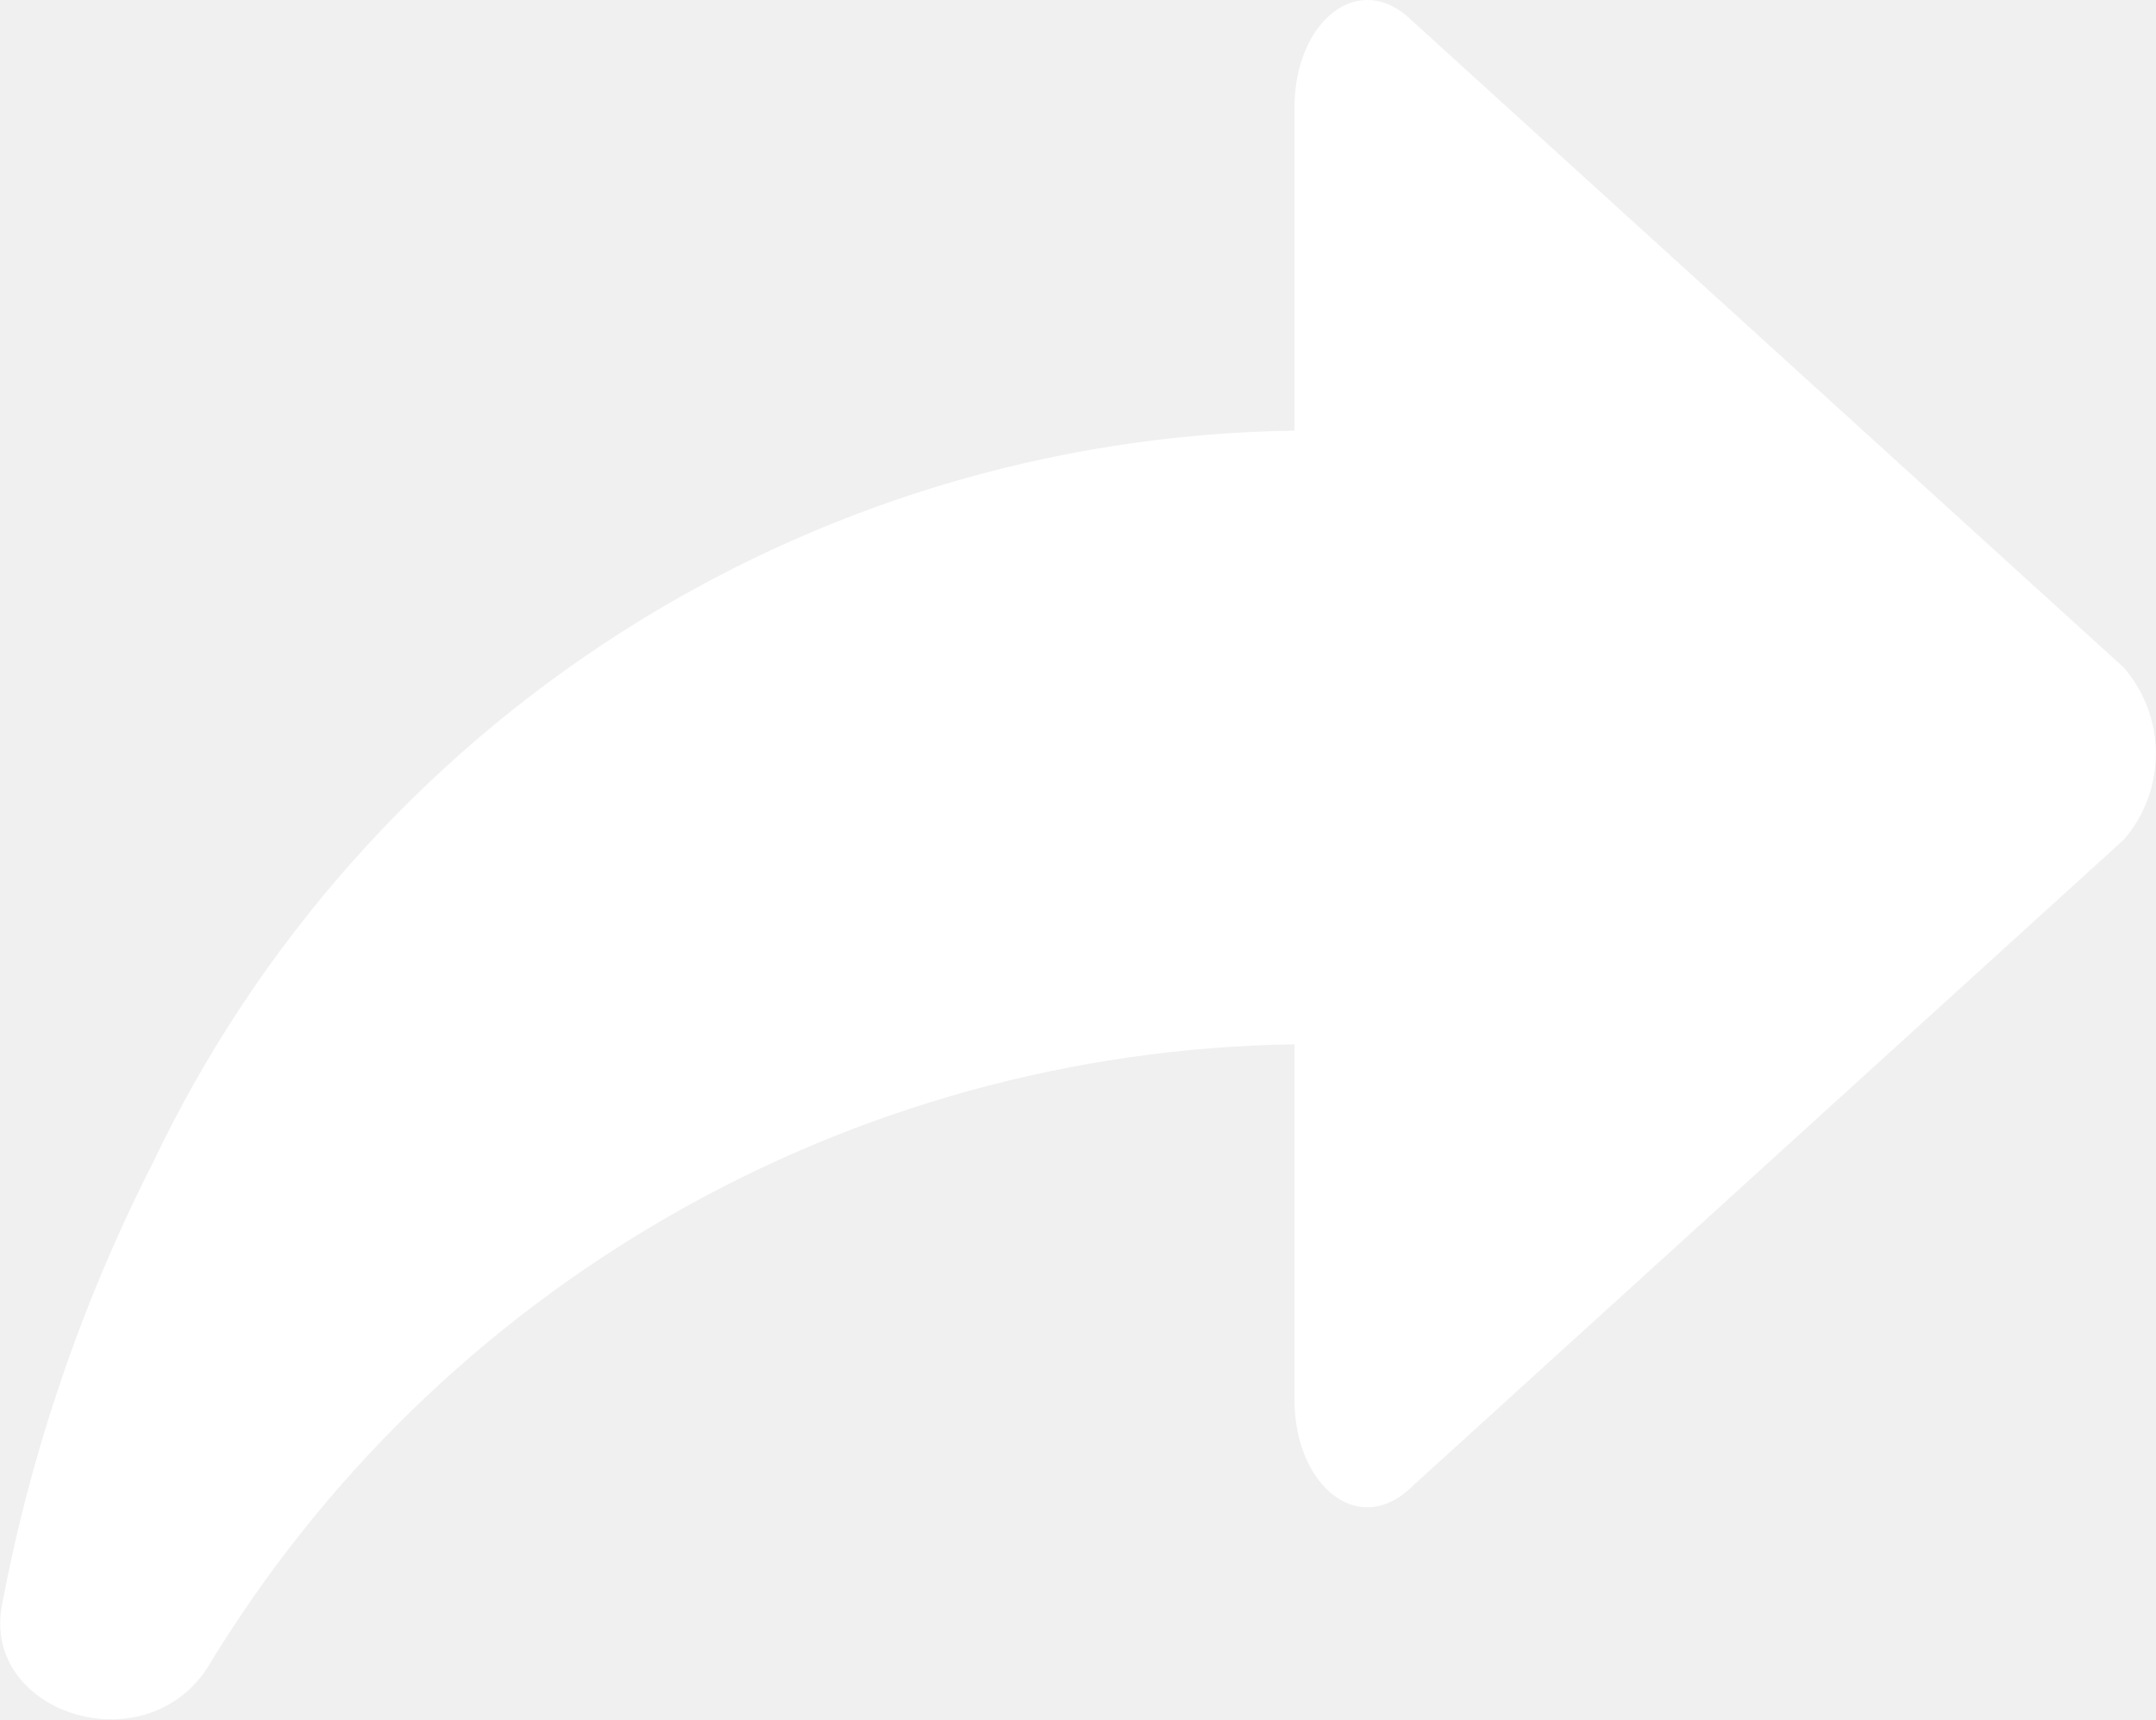
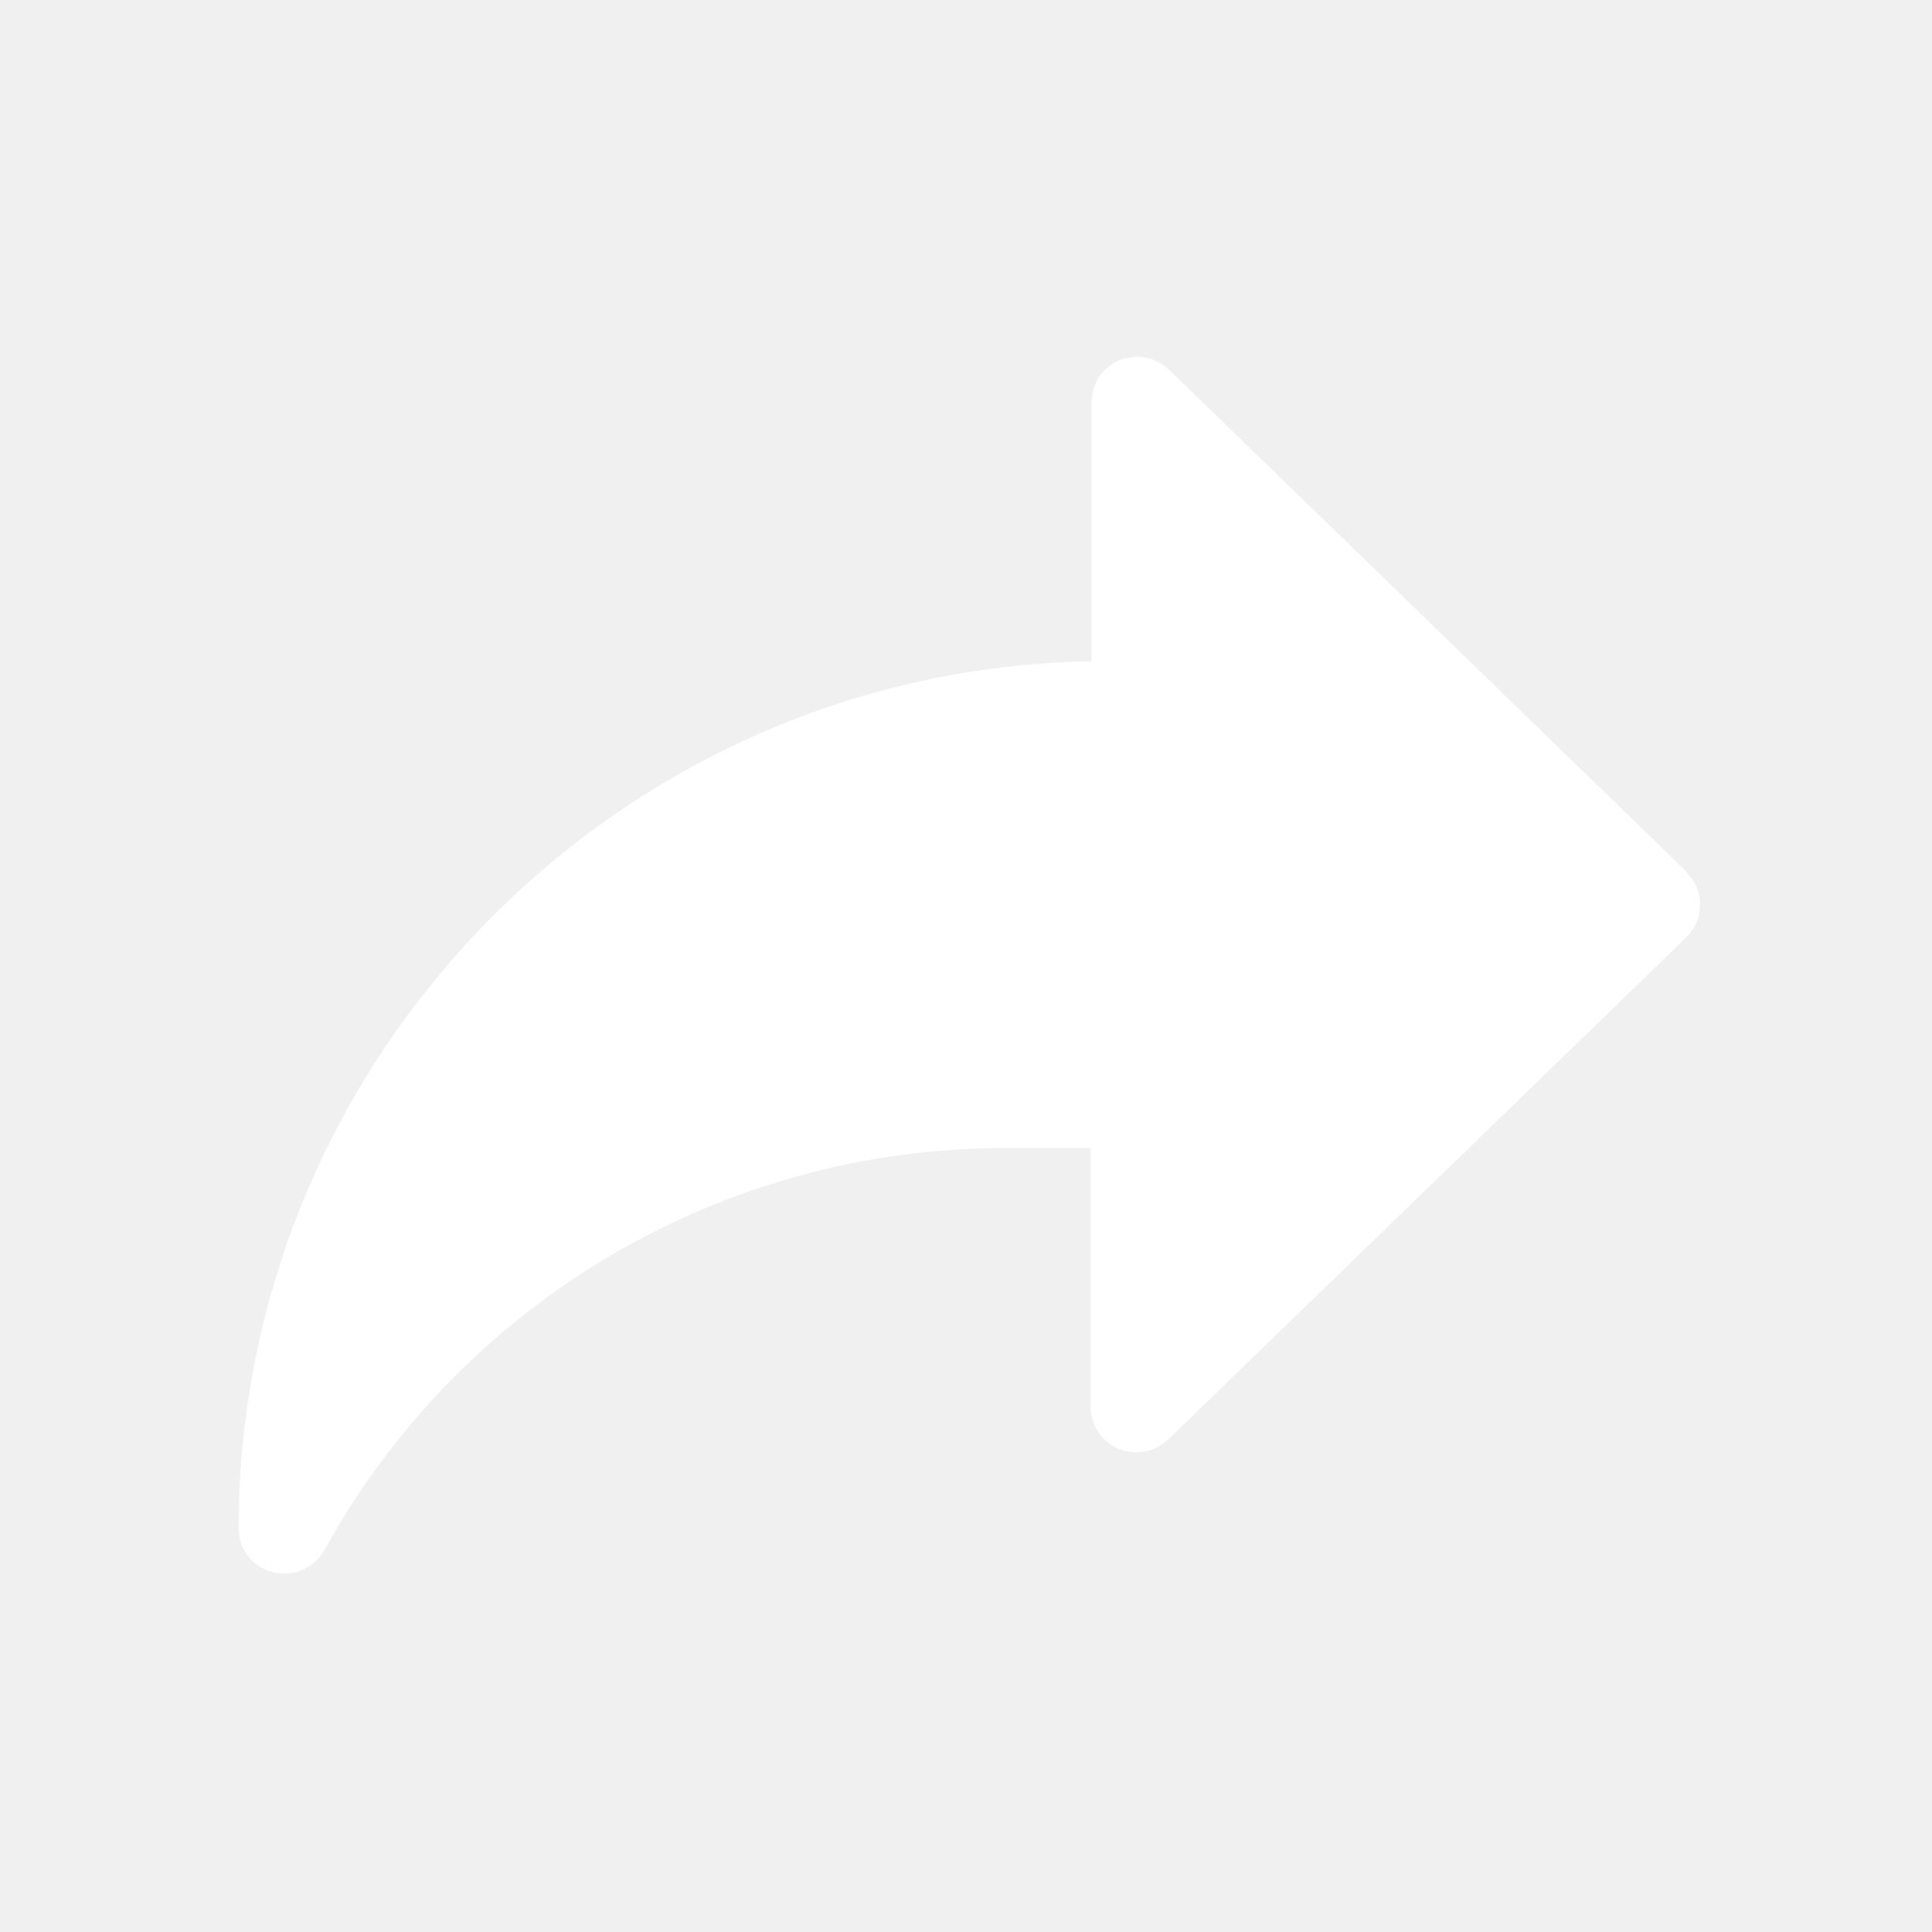
- <svg xmlns="http://www.w3.org/2000/svg" id="Layer_1" data-name="Layer 1" viewBox="0 0 20.02 15.97">
-   <defs>
-     <style>.cls-1{fill:#ffffff;}</style>
-   </defs>
-   <g id="icons">
-     <path class="cls-1" id="share" d="M21.7,10.2l-6.6-6c-.5-.5-1.1,0-1.1.8V8A11.92,11.92,0,0,0,3.4,14.8,15.3,15.3,0,0,0,2,18.9c-.2,1,1.3,1.5,1.9.6A12,12,0,0,1,14,13.7V17c0,.8.6,1.3,1.1.8l6.6-6A1.22,1.22,0,0,0,21.7,10.2Z" transform="translate(-1.98 -4)" />
-   </g>
+ <svg xmlns="http://www.w3.org/2000/svg" version="1.1" id="Layer_1" x="0px" y="0px" viewBox="0 0 400 400" style="enable-background:new 0 0 400 400;" xml:space="preserve">
+   <style type="text/css">
+ 	.st0{fill:#FFFFFF;}
+ </style>
+   <path class="st0" d="M349.2,180.5L242,76.5c-3.8-3.6-9.8-3.5-13.4,0.3c-1.7,1.7-2.6,4.1-2.6,6.5v53.6  c-97.7,1.7-176.6,81.7-176.6,179.7c0.1,4.3,3,8,7.2,8.9c0.7,0.2,1.5,0.3,2.2,0.3c3.6,0,6.8-2,8.5-5.1c28.3-51.2,82.2-83,140.7-83  h17.8v53.6c0,5.2,4.3,9.4,9.5,9.4c2.4,0,4.7-1,6.5-2.6l107.3-104c3.7-3.6,3.9-9.6,0.2-13.3C349.3,180.7,349.3,180.6,349.2,180.5z" />
</svg>
